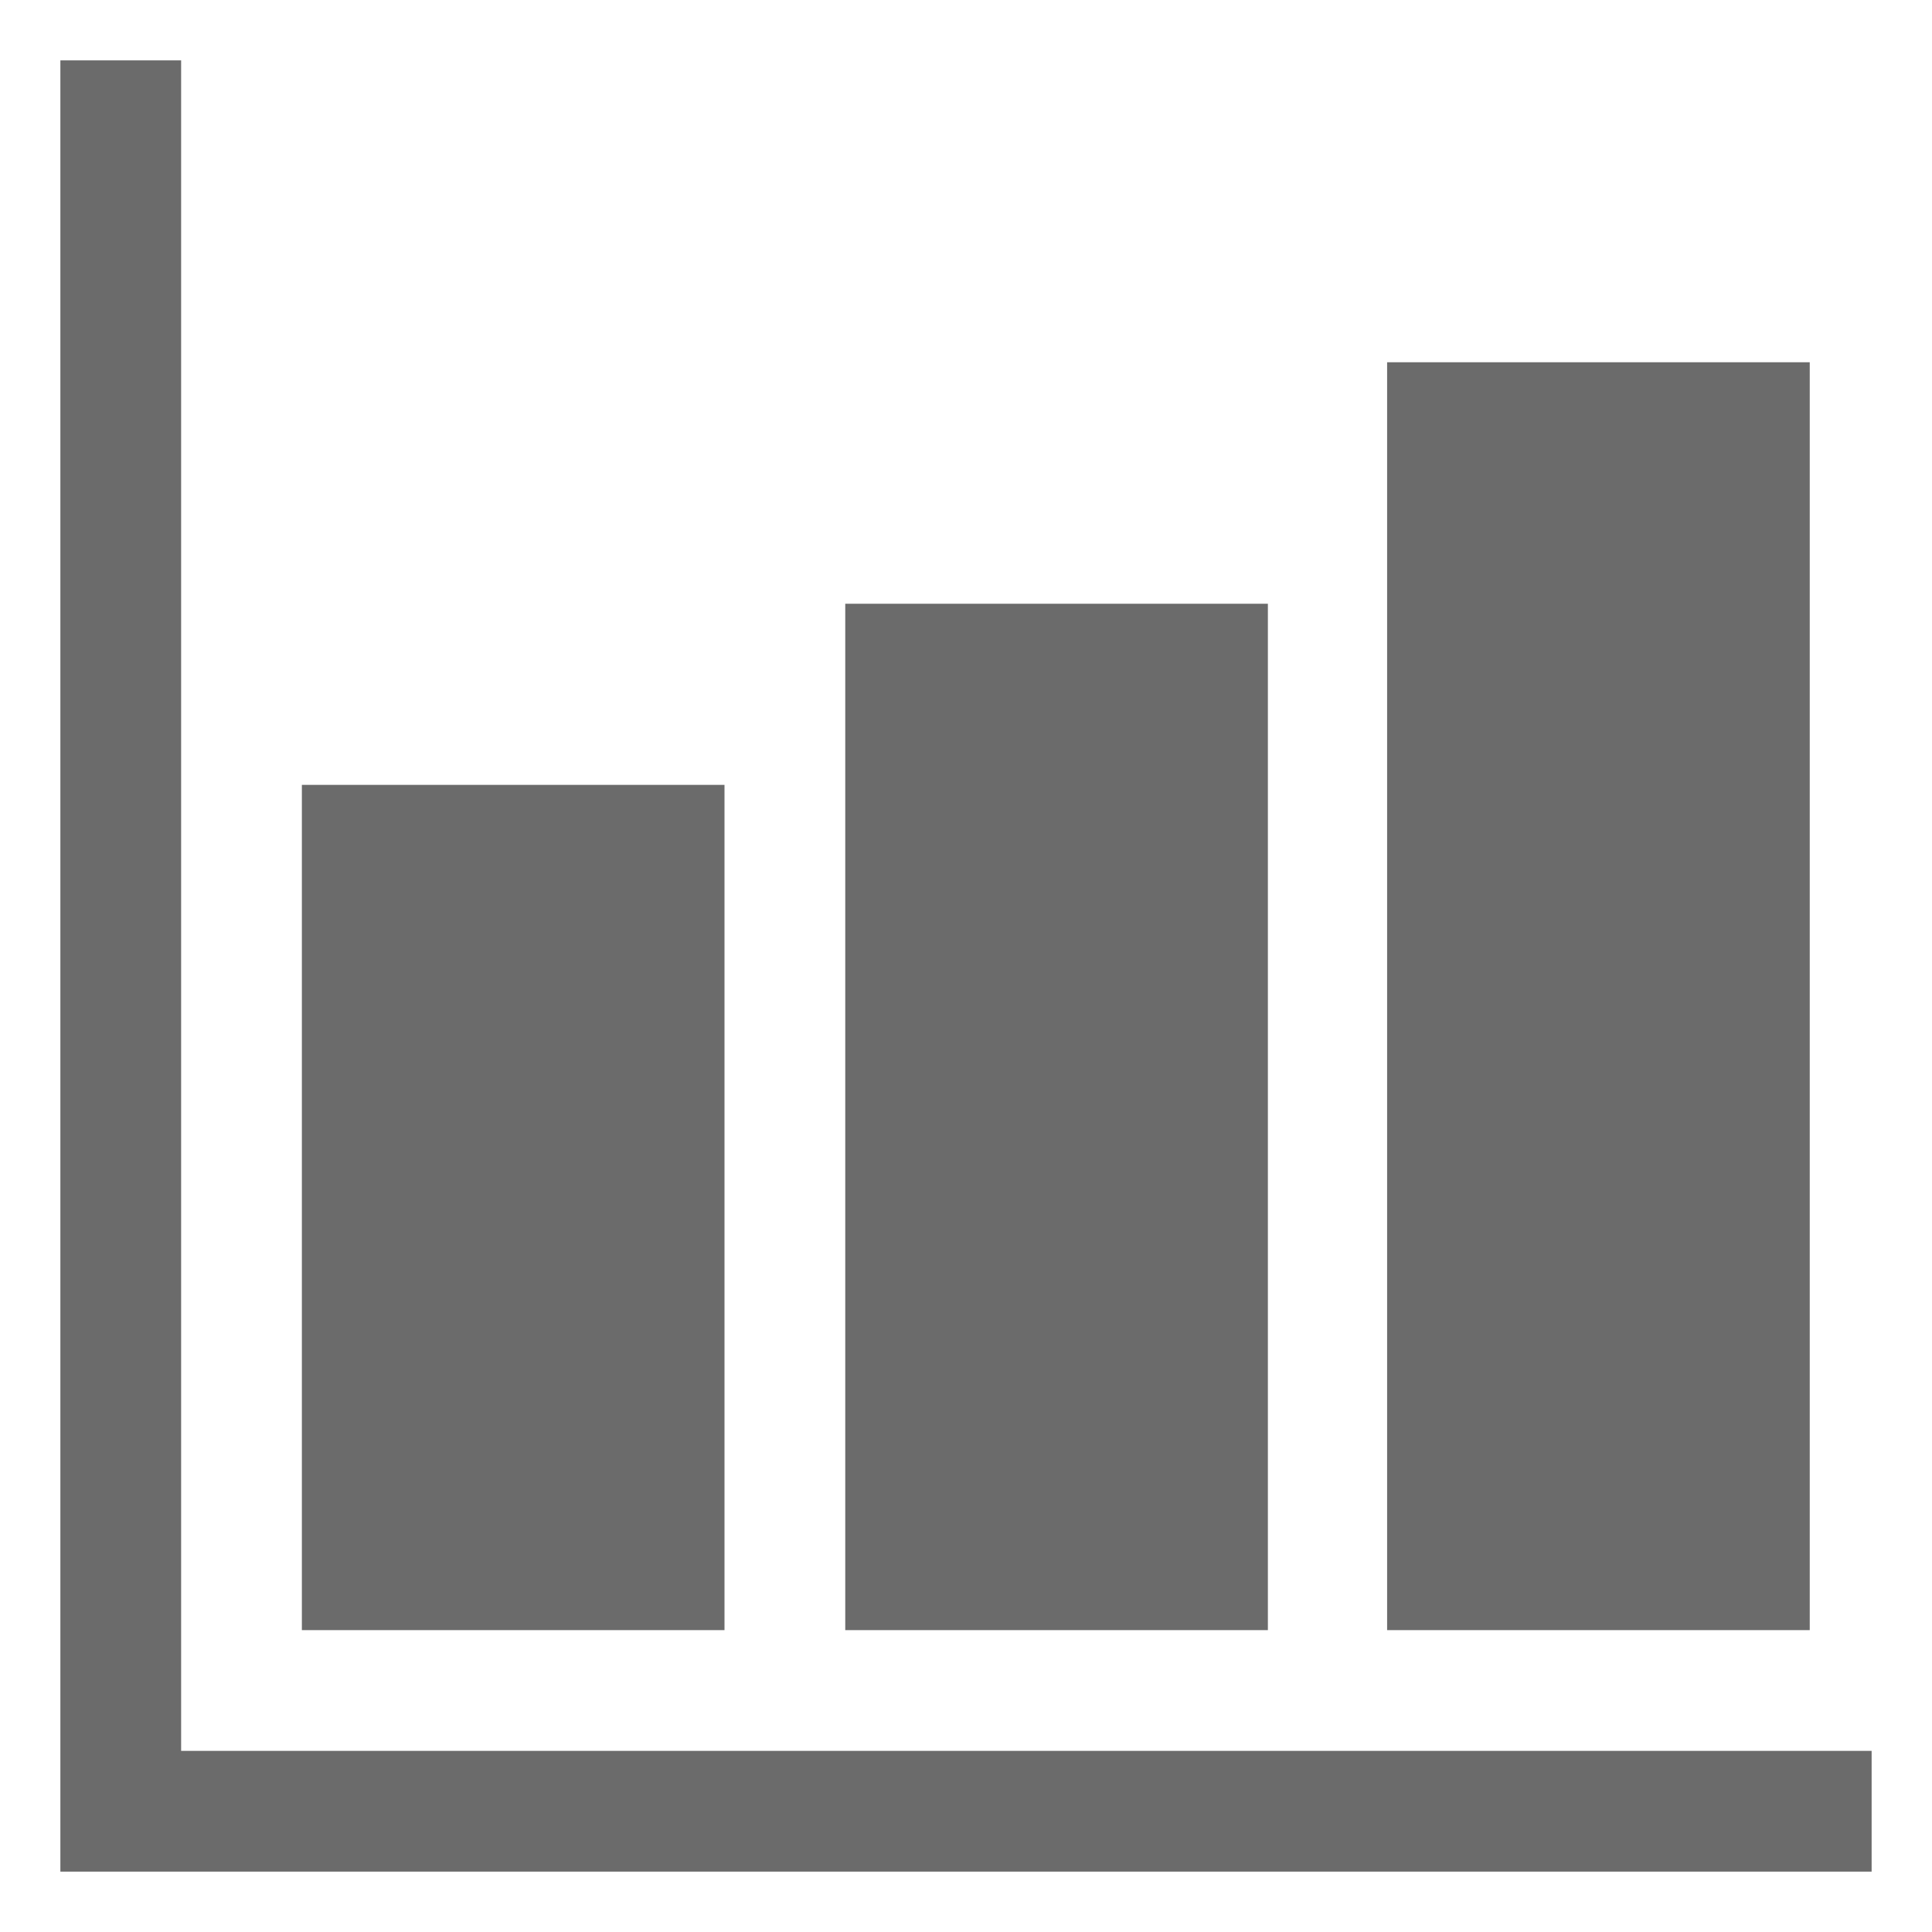
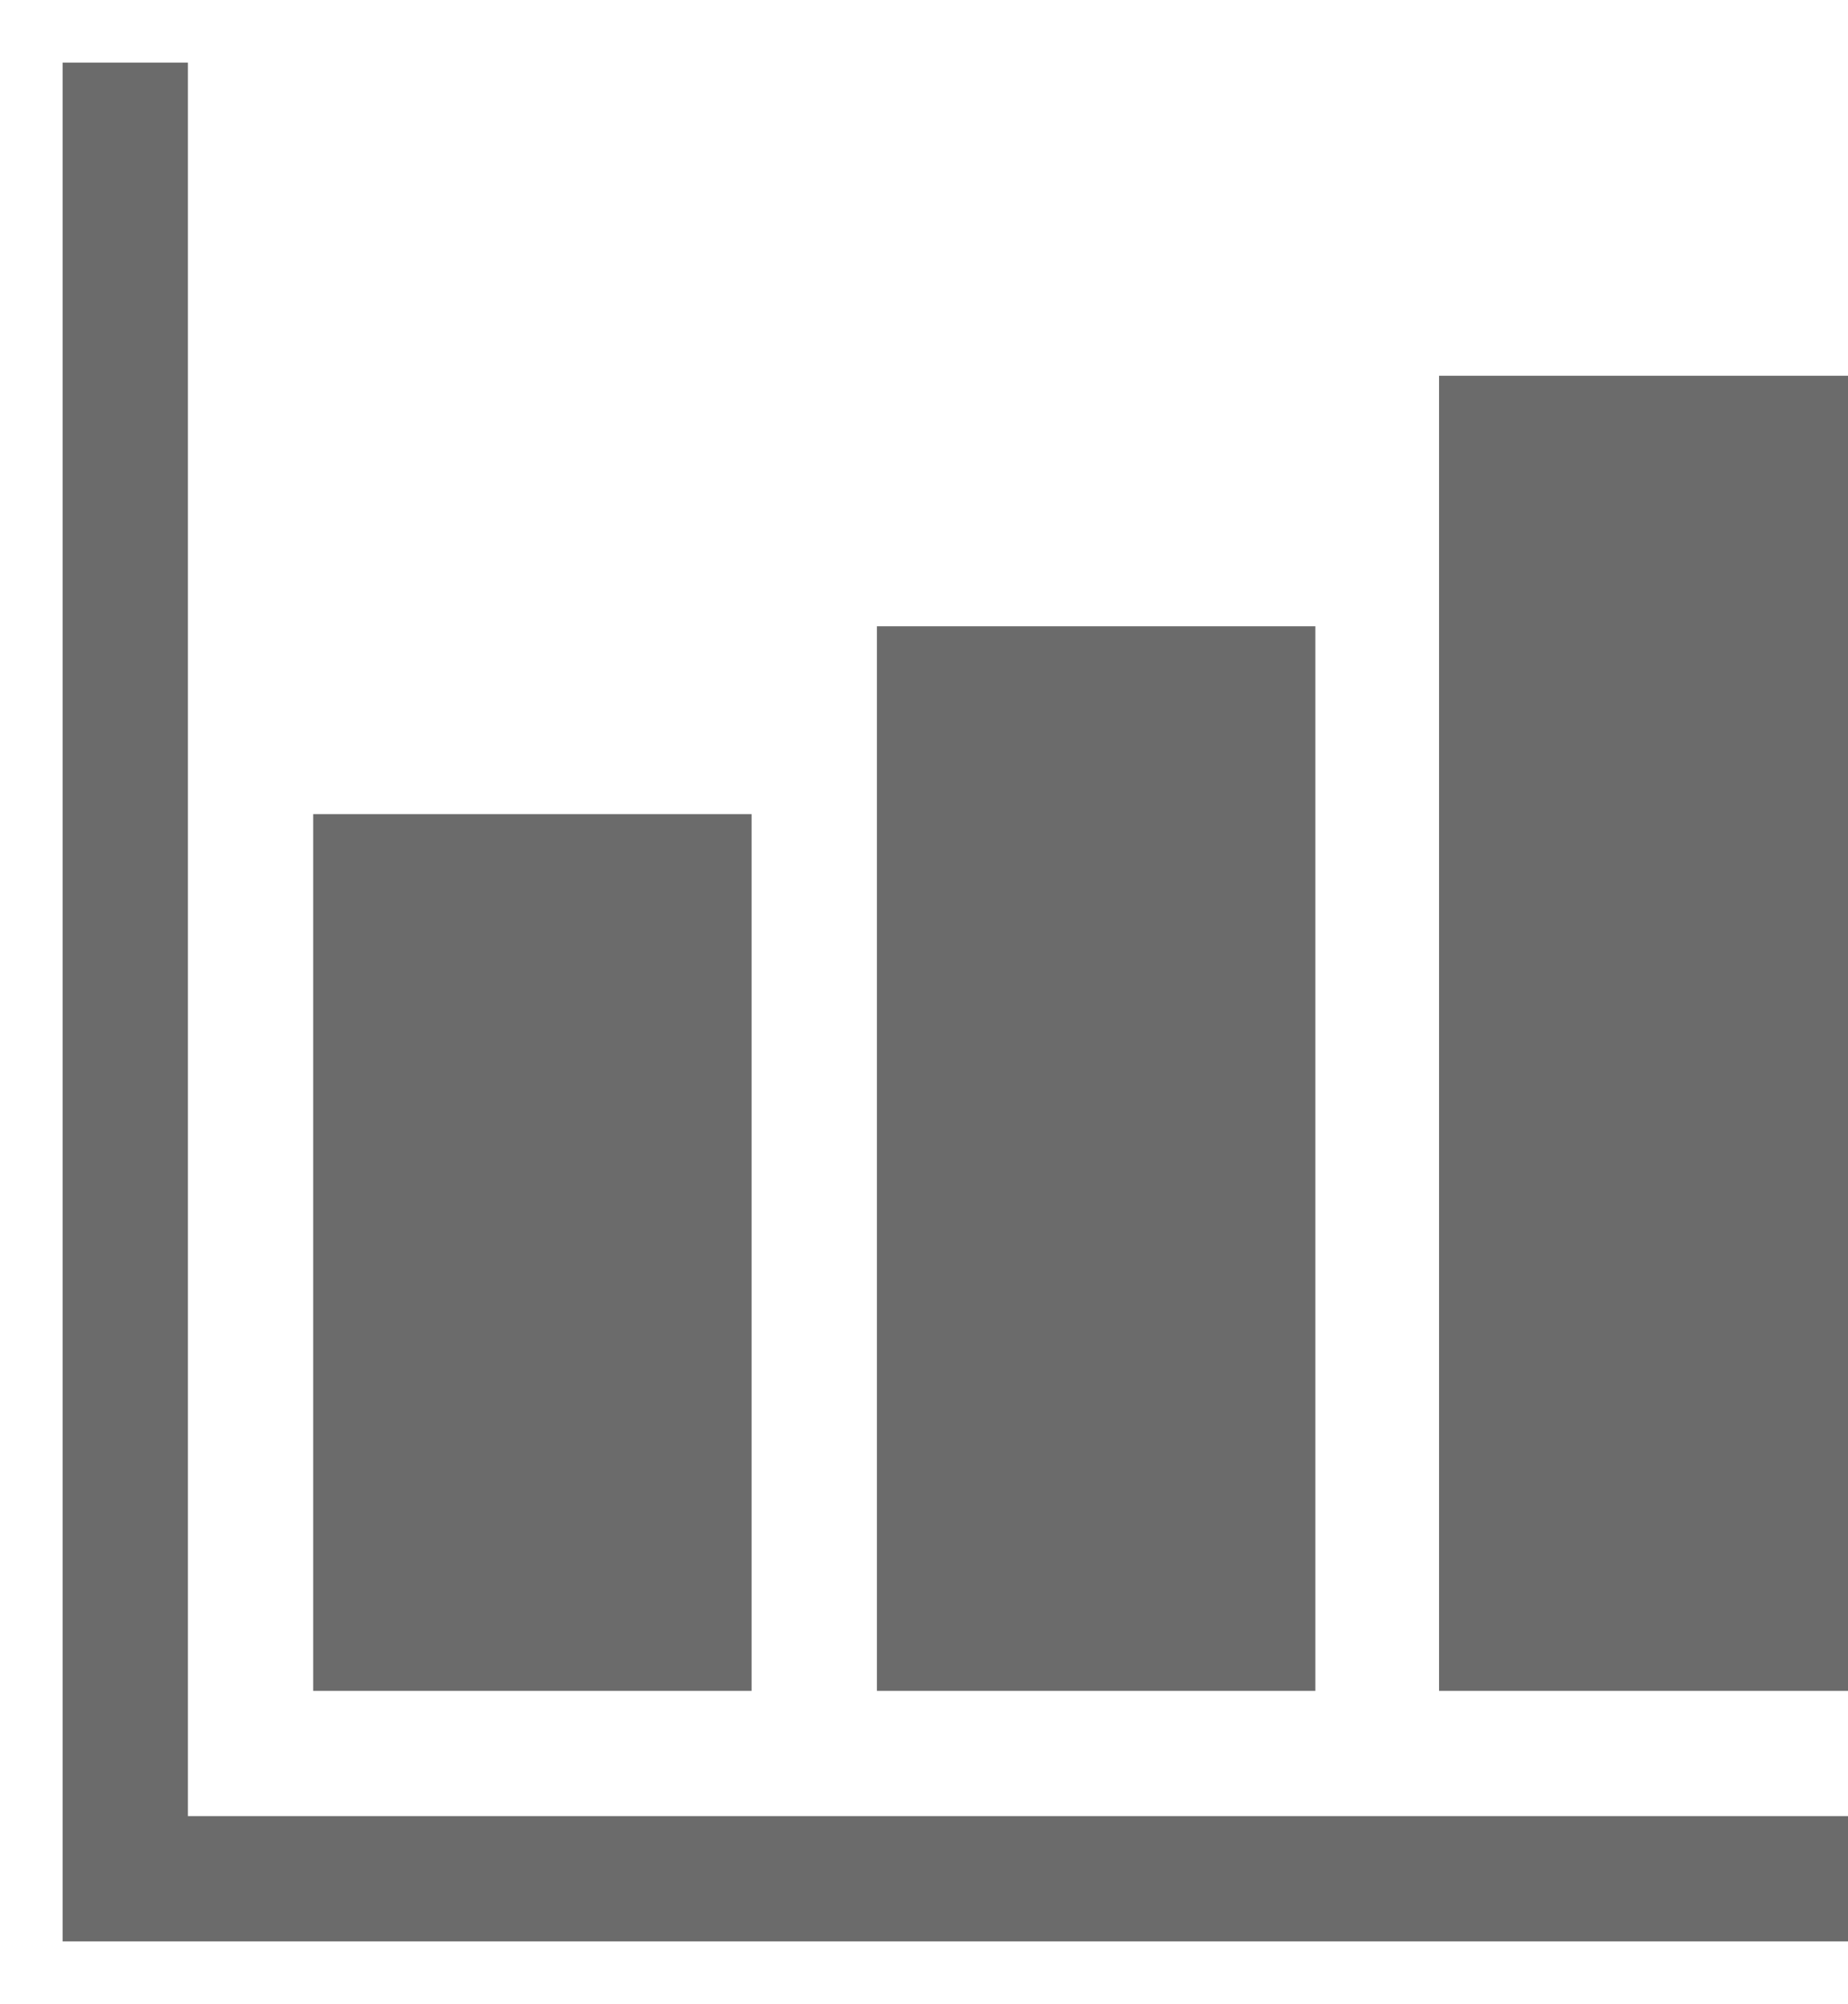
- <svg xmlns="http://www.w3.org/2000/svg" version="1.1" id="Layer_1" x="0px" y="0px" viewBox="0 0 512 512" style="enable-background:new 0 0 512 512;" xml:space="preserve">
+ <svg xmlns="http://www.w3.org/2000/svg" version="1.1" id="Layer_1" x="0px" y="0px" viewBox="0 0 472 512" style="enable-background:new 0 0 512 512;" xml:space="preserve">
  <style type="text/css">
	.st0{fill:#6B6B6B;}
</style>
  <path class="st0" d="M496,496H16V16h32v448h448V496z" />
  <path class="st0" d="M192,432H80V208h112V432z M336,432H224V160h112V432z M479.6,432h-112V96h112V432z" />
</svg>
